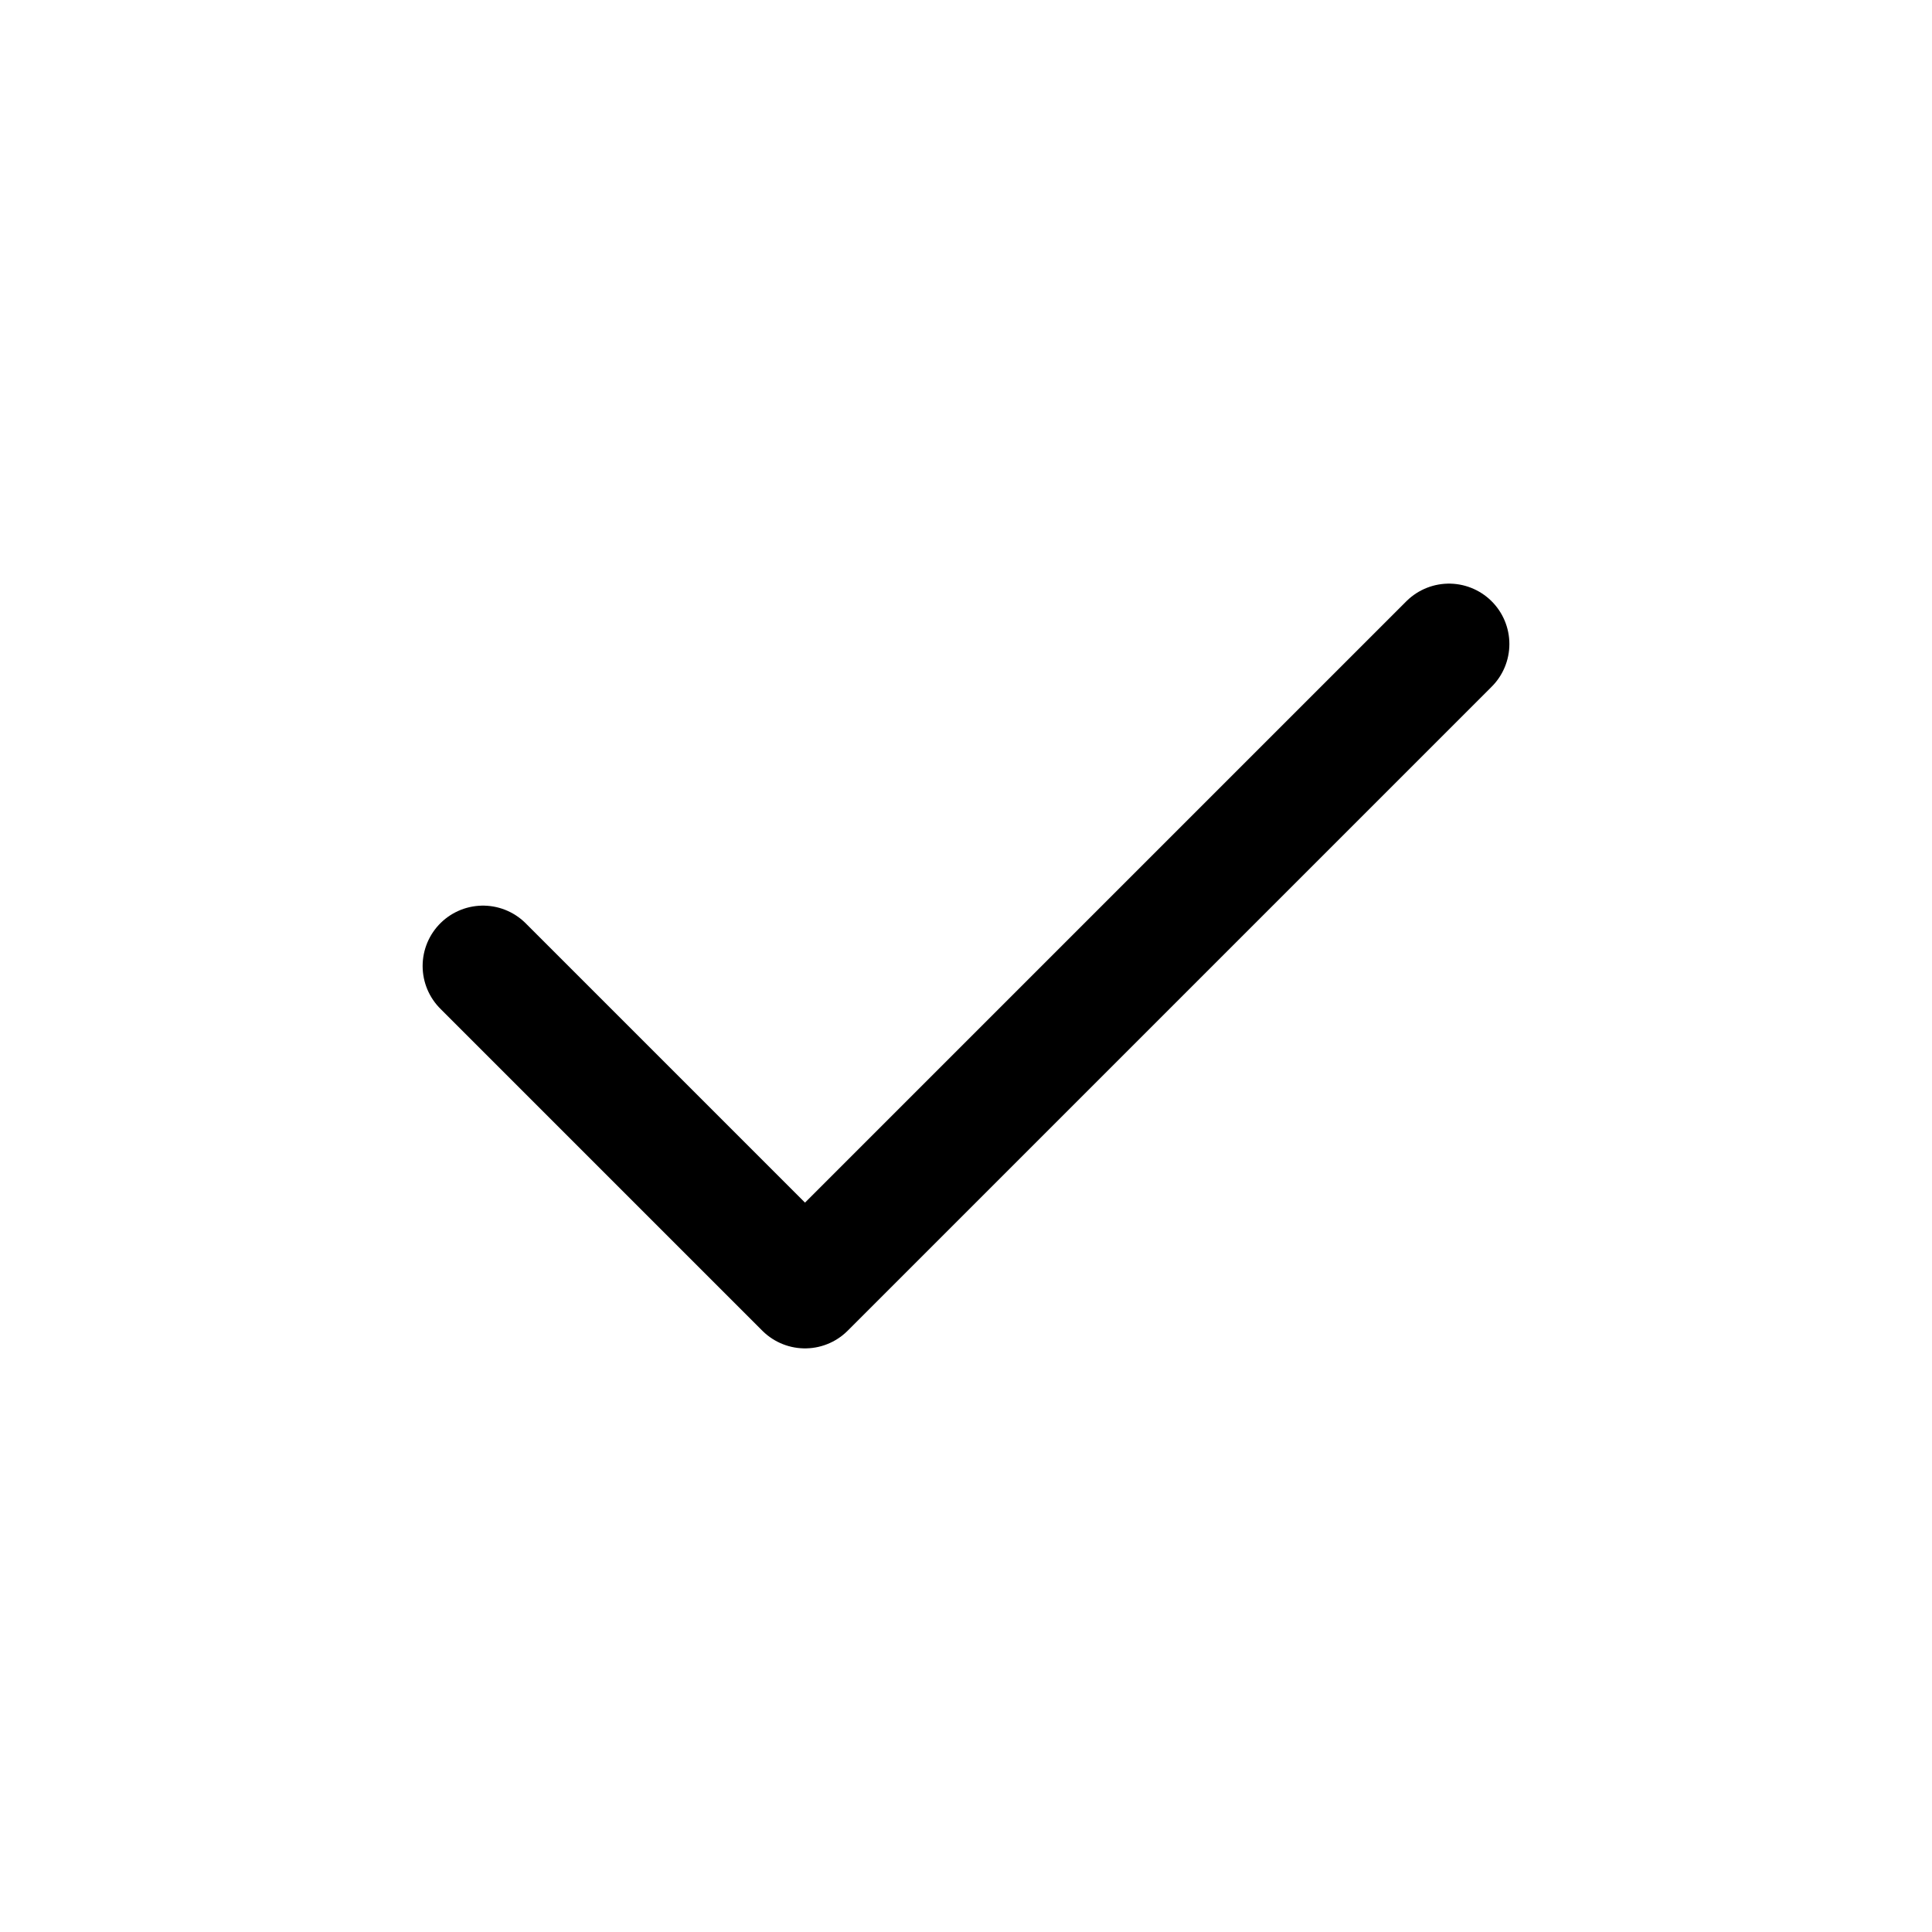
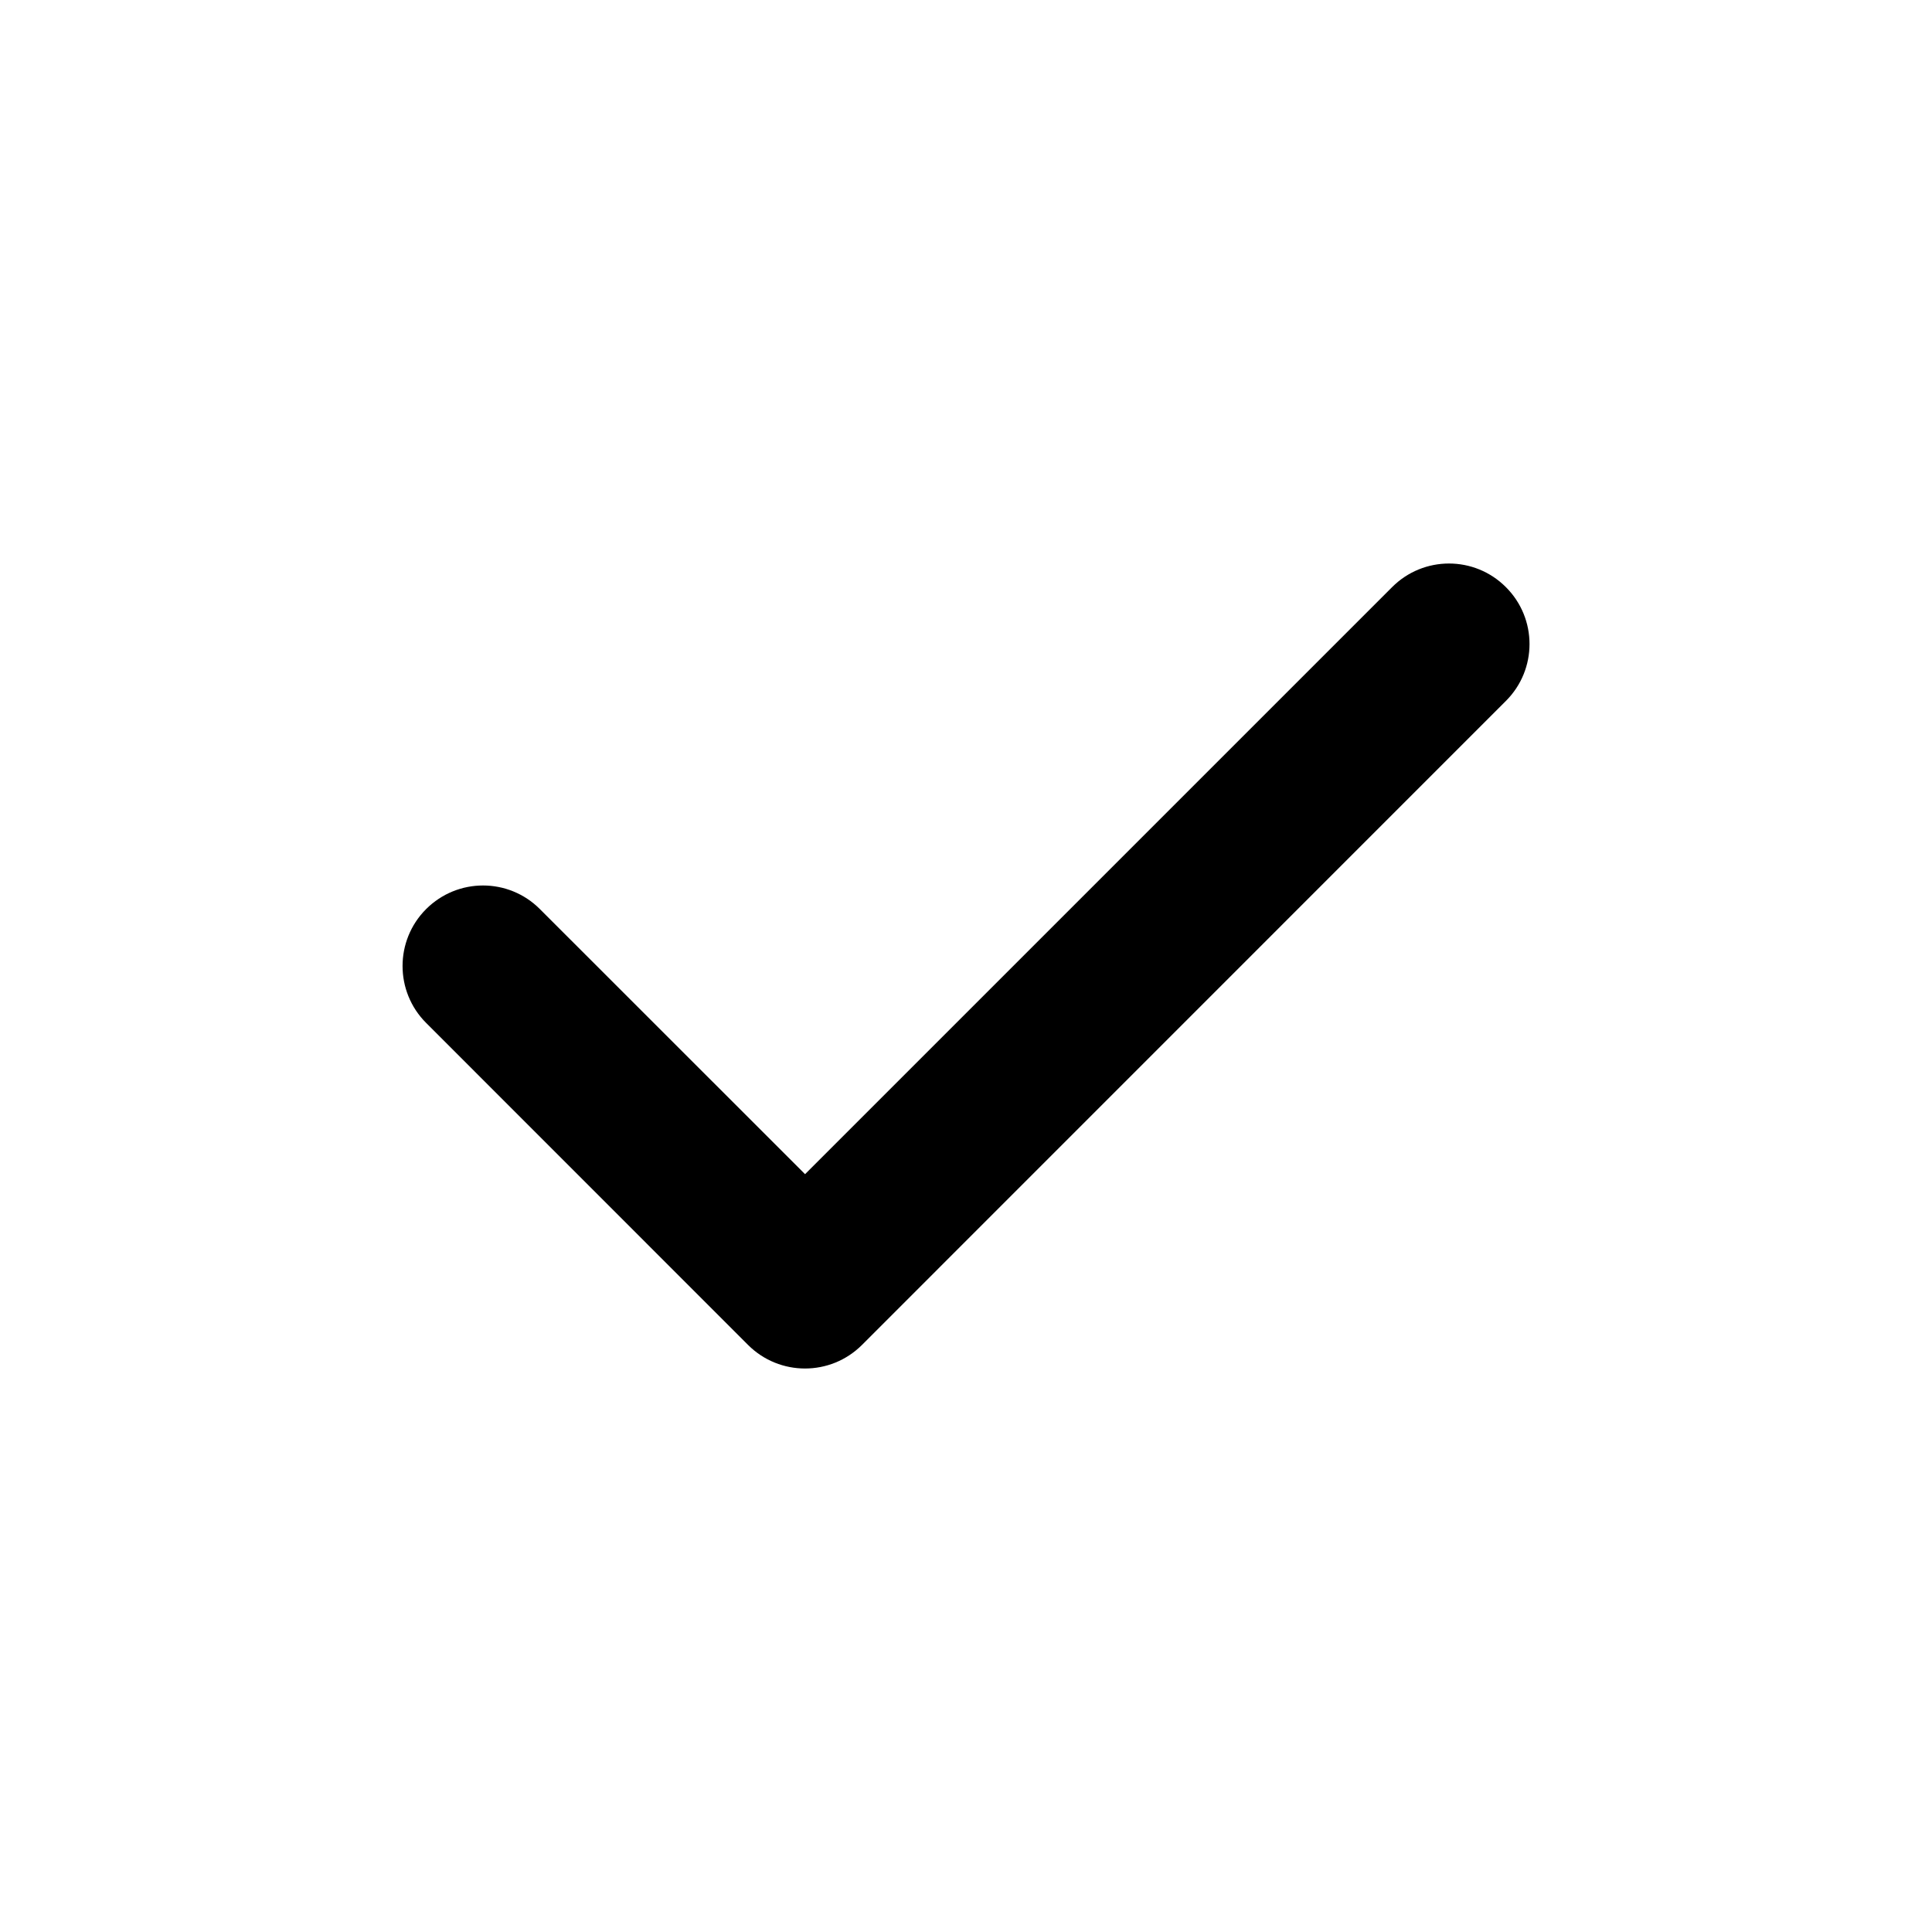
- <svg xmlns="http://www.w3.org/2000/svg" width="24" height="24" viewBox="0 0 24 24" fill="none">
-   <path d="M6 12L10 16L18 8" stroke="currentColor" stroke-width="1.5" stroke-linecap="round" stroke-linejoin="round" />
+ <svg xmlns="http://www.w3.org/2000/svg" width="20" height="20" viewBox="0 0 20 20" fill="none">
+   <path d="M14.411 6.078C14.736 5.752 15.264 5.752 15.589 6.078C15.915 6.403 15.915 6.931 15.589 7.256L8.923 13.923C8.597 14.248 8.07 14.248 7.744 13.923L4.411 10.589C4.086 10.264 4.086 9.736 4.411 9.411C4.737 9.085 5.264 9.085 5.589 9.411L8.334 12.155L14.411 6.078Z" fill="currentColor" />
</svg>
